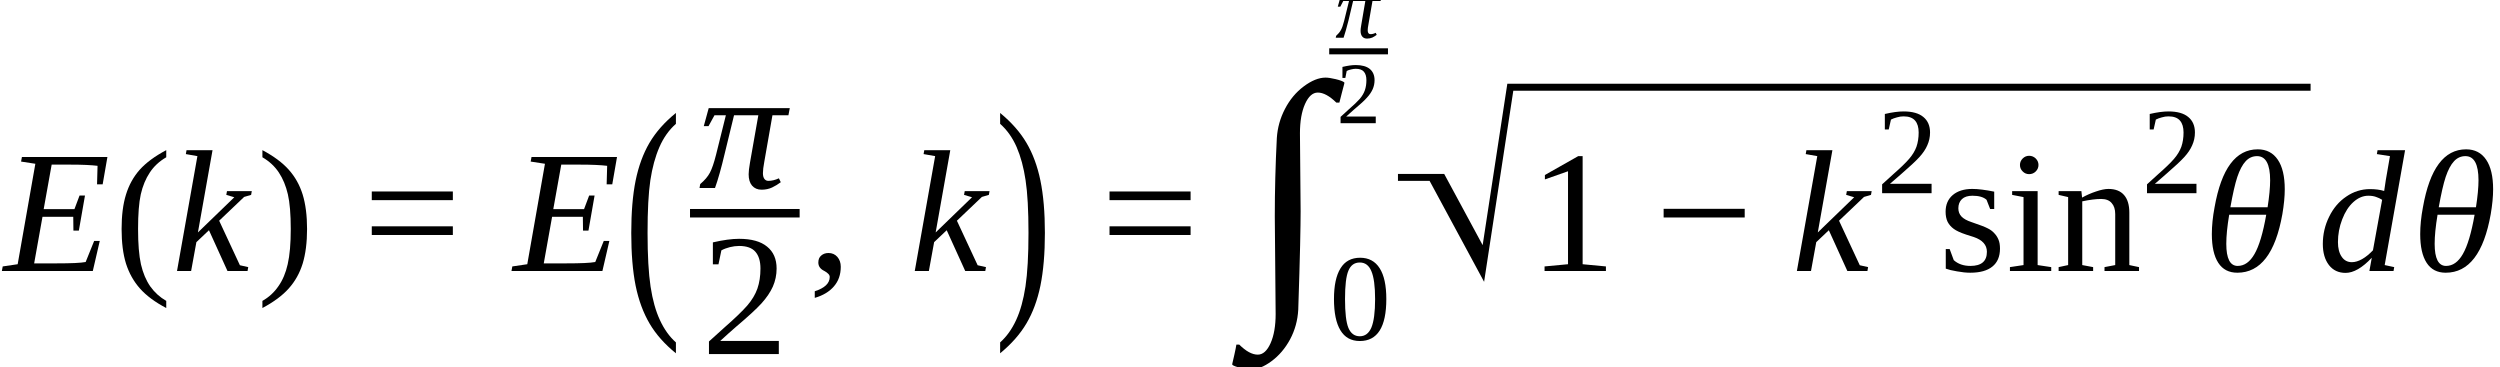
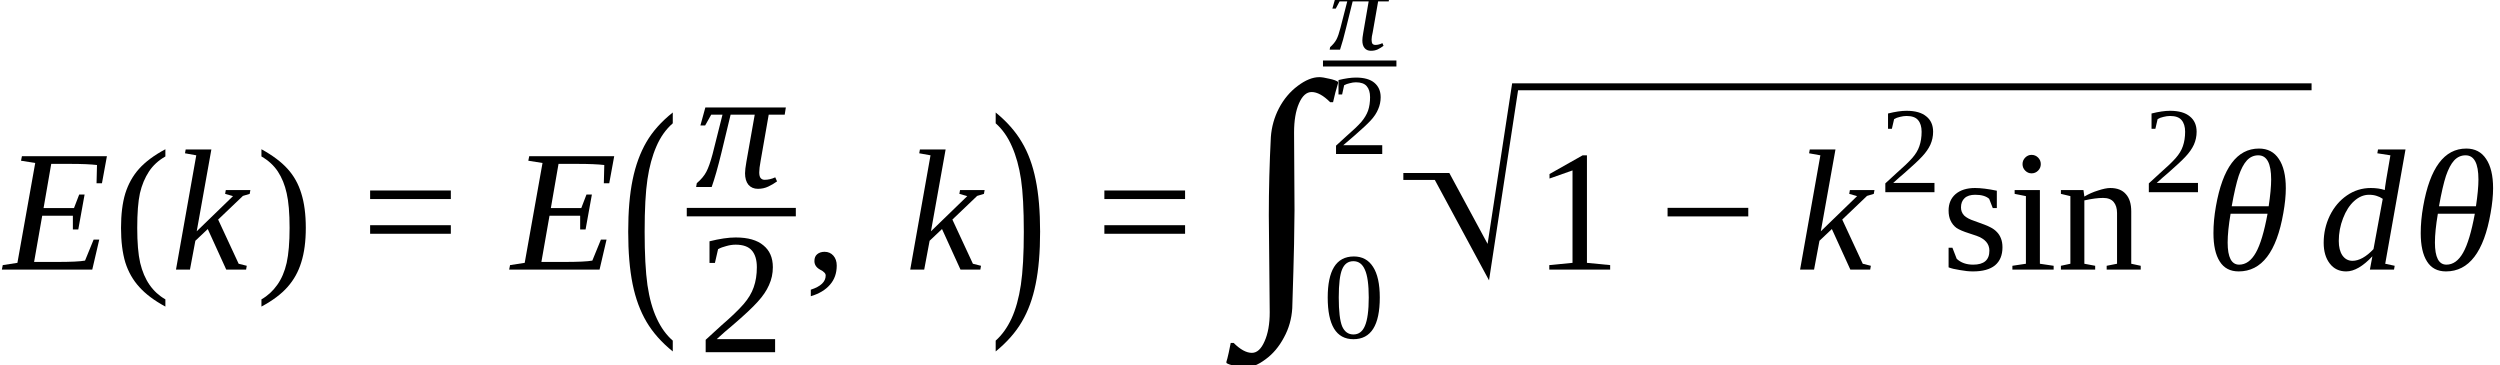
- <svg xmlns="http://www.w3.org/2000/svg" height="33.694pt" width="229.835pt" viewBox="0 -24.916 229.835 33.694">
-   <text font-size="16" text-anchor="middle" y="0" x="5.246" font-family="Times New Roman" font-style="italic" fill="black">E</text>
-   <g transform="translate(10.47656, 0)">
-     <g transform="translate(0, -5.3125)">
-       <text font-size="16.017" transform="scale(0.998927, 1)" text-anchor="middle" y="5.309" x="2.667" font-family="Times New Roman" fill="black">(</text>
+ <svg xmlns="http://www.w3.org/2000/svg" height="25.271pt" width="173.277pt" viewBox="0 -18.687 173.277 25.271">
+   <text font-size="12" text-anchor="middle" y="0" x="3.935" font-family="Times New Roman" font-style="italic" fill="black">E</text>
+   <g transform="translate(7.857422, 0)">
+     <g transform="translate(0, -3.984375)">
+       <text font-size="12.013" transform="scale(0.998927, 1)" text-anchor="middle" y="3.982" x="2" font-family="Times New Roman" fill="black">(</text>
    </g>
-     <g transform="translate(5.328125, 0)">
-       <text font-size="16" text-anchor="middle" y="0" x="3.551" font-family="Times New Roman" font-style="italic" fill="black">k</text>
+     <g transform="translate(3.996094, 0)">
+       <text font-size="12" text-anchor="middle" y="0" x="2.663" font-family="Times New Roman" font-style="italic" fill="black">k</text>
    </g>
-     <g transform="translate(13.13281, -5.3125)">
-       <text font-size="16.017" transform="scale(0.998927, 1)" text-anchor="middle" y="5.309" x="2.667" font-family="Times New Roman" fill="black">)</text>
+     <g transform="translate(9.873047, -3.984375)">
+       <text font-size="12.013" transform="scale(0.998927, 1)" text-anchor="middle" y="3.982" x="2" font-family="Times New Roman" fill="black">)</text>
    </g>
  </g>
-   <g transform="translate(33.38195, -5.3125)">
-     <text font-size="16" text-anchor="middle" y="5.312" x="4.512" font-family="Times New Roman" fill="black">=</text>
+   <g transform="translate(25.0599, -3.984375)">
+     <text font-size="12" text-anchor="middle" y="3.984" x="3.384" font-family="Times New Roman" fill="black">=</text>
  </g>
-   <g transform="translate(46.84983, 0)">
-     <text font-size="16" text-anchor="middle" y="0" x="5.246" font-family="Times New Roman" font-style="italic" fill="black">E</text>
+   <g transform="translate(35.16081, 0)">
+     <text font-size="12" text-anchor="middle" y="0" x="3.935" font-family="Times New Roman" font-style="italic" fill="black">E</text>
  </g>
-   <g transform="translate(57.3264, 0)">
-     <g transform="translate(0, -5.3125)">
-       <text font-size="24.361" transform="scale(0.65679, 1)" text-anchor="middle" y="7.688" x="4.056" font-family="Times New Roman" fill="black">(</text>
+   <g transform="translate(43.01823, 0)">
+     <g transform="translate(0, -3.984375)">
+       <text font-size="18.271" transform="scale(0.65679, 1)" text-anchor="middle" y="5.766" x="3.042" font-family="Times New Roman" fill="black">(</text>
    </g>
-     <g transform="translate(6.109375, 0)">
-       <g transform="translate(0, -5.3125)">
-         <g transform="translate(0.78125, -2.320312)">
-           <text font-size="16" text-anchor="middle" y="0" x="4.008" font-family="Times New Roman" font-style="italic" fill="black">π</text>
+     <g transform="translate(4.582031, 0)">
+       <g transform="translate(0, -3.984375)">
+         <g transform="translate(0.585938, -1.740234)">
+           <text font-size="12" text-anchor="middle" y="0" x="3.006" font-family="Times New Roman" font-style="italic" fill="black">π</text>
        </g>
-         <g transform="translate(1.039062, 12.94531)">
-           <text font-size="16" text-anchor="middle" y="0" x="4" font-family="Times New Roman" fill="black">2</text>
+         <g transform="translate(0.779297, 9.708984)">
+           <text font-size="12" text-anchor="middle" y="0" x="3" font-family="Times New Roman" fill="black">2</text>
        </g>
-         <line y2="0" stroke-width="0.781" x2="10.078" stroke="black" stroke-linecap="butt" stroke-dasharray="none" y1="0" x1="0" fill="none" />
+         <line y2="0" stroke-width="0.586" x2="7.559" stroke="black" stroke-linecap="butt" stroke-dasharray="none" y1="0" x1="0" fill="none" />
      </g>
-       <g transform="translate(10.85938, -5.3125)">
-         <text font-size="16" text-anchor="middle" y="5.312" x="2" font-family="Times New Roman" fill="black">,</text>
+       <g transform="translate(8.144531, -3.984375)">
+         <text font-size="12" text-anchor="middle" y="3.984" x="1.5" font-family="Times New Roman" fill="black">,</text>
      </g>
-       <g transform="translate(20.1927, 0)">
-         <text font-size="16" text-anchor="middle" y="0" x="3.551" font-family="Times New Roman" font-style="italic" fill="black">k</text>
+       <g transform="translate(15.14453, 0)">
+         <text font-size="12" text-anchor="middle" y="0" x="2.663" font-family="Times New Roman" font-style="italic" fill="black">k</text>
      </g>
    </g>
-     <g transform="translate(34.10677, -5.3125)">
-       <text font-size="24.361" transform="scale(0.65679, 1)" text-anchor="middle" y="7.688" x="4.056" font-family="Times New Roman" fill="black">)</text>
+     <g transform="translate(25.60351, -3.984375)">
+       <text font-size="18.271" transform="scale(0.65679, 1)" text-anchor="middle" y="5.766" x="3.042" font-family="Times New Roman" fill="black">)</text>
    </g>
  </g>
-   <g transform="translate(101.2057, -5.3125)">
-     <text font-size="16" text-anchor="middle" y="5.312" x="4.512" font-family="Times New Roman" fill="black">=</text>
+   <g transform="translate(75.95118, -3.984375)">
+     <text font-size="12" text-anchor="middle" y="3.984" x="3.384" font-family="Times New Roman" fill="black">=</text>
  </g>
-   <g transform="translate(114.6736, -5.3125)">
-     <text font-size="27.33" text-anchor="middle" y="7.047" x="3.783" font-family="Times New Roman" fill="black">∫</text>
-     <g transform="translate(7.5265, 11.63869)">
-       <text font-size="11.36" text-anchor="middle" y="0" x="2.84" font-family="Times New Roman" fill="black">0</text>
+   <g transform="translate(86.05209, -3.984375)">
+     <text font-size="20.498" text-anchor="middle" y="5.285" x="2.837" font-family="Times New Roman" fill="black">∫</text>
+     <g transform="translate(5.644875, 8.729019)">
+       <text font-size="8.52" text-anchor="middle" y="0" x="2.13" font-family="Times New Roman" fill="black">0</text>
    </g>
-     <g transform="translate(7.5265, -14.88489)">
-       <g transform="translate(0.554688, -1.249134)">
-         <text font-size="8.066" text-anchor="middle" y="0" x="2.02" font-family="Times New Roman" font-style="italic" fill="black">π</text>
+     <g transform="translate(5.644875, -10.30162)">
+       <g transform="translate(0.416016, -0.959712)">
+         <text font-size="8" text-anchor="middle" y="0" x="2.004" font-family="Times New Roman" font-style="italic" fill="black">π</text>
      </g>
-       <g transform="translate(0.684651, 6.605197)">
-         <text font-size="8.066" text-anchor="middle" y="0" x="2.016" font-family="Times New Roman" fill="black">2</text>
+       <g transform="translate(0.544922, 6.272212)">
+         <text font-size="8" text-anchor="middle" y="0" x="2" font-family="Times New Roman" fill="black">2</text>
      </g>
-       <line y2="0" stroke-width="0.555" x2="5.402" stroke="black" stroke-linecap="butt" stroke-dasharray="none" y1="0" x1="0" fill="none" />
+       <line y2="0" stroke-width="0.416" x2="5.09" stroke="black" stroke-linecap="butt" stroke-dasharray="none" y1="0" x1="0" fill="none" />
    </g>
  </g>
-   <g transform="translate(128.5201, 0)">
-     <g transform="translate(12.07137, 0)">
-       <text font-size="16" text-anchor="middle" y="0" x="4" font-family="Times New Roman" fill="black">1</text>
-       <g transform="translate(11.55555, -5.3125)">
-         <text font-size="16" text-anchor="middle" y="5.312" x="4.512" font-family="Times New Roman" fill="black">−</text>
+   <g transform="translate(97.26681, 0)">
+     <g transform="translate(9.053531, 0)">
+       <text font-size="12" text-anchor="middle" y="0" x="3" font-family="Times New Roman" fill="black">1</text>
+       <g transform="translate(8.666664, -3.984375)">
+         <text font-size="12" text-anchor="middle" y="3.984" x="3.384" font-family="Times New Roman" fill="black">−</text>
      </g>
-       <g transform="translate(24.13454, 0)">
-         <text font-size="16" text-anchor="middle" y="0" x="3.551" font-family="Times New Roman" font-style="italic" fill="black">k</text>
-         <g transform="translate(7.804688, -7.15625)">
-           <text font-size="11.36" text-anchor="middle" y="0" x="2.84" font-family="Times New Roman" fill="black">2</text>
+       <g transform="translate(18.10091, 0)">
+         <text font-size="12" text-anchor="middle" y="0" x="2.663" font-family="Times New Roman" font-style="italic" fill="black">k</text>
+         <g transform="translate(5.876953, -5.367188)">
+           <text font-size="8.52" text-anchor="middle" y="0" x="2.13" font-family="Times New Roman" fill="black">2</text>
        </g>
      </g>
-       <g transform="translate(37.61923, 0)">
-         <text font-size="16" text-anchor="middle" y="0" x="9.336" font-family="Times New Roman" fill="black">sin</text>
-         <g transform="translate(18.67188, 0)">
-           <text font-size="16" text-anchor="middle" y="0" x="0" font-family="Times New Roman, Lucida Sans Unicode" fill="black" />
-           <g transform="translate(0, -7.15625)">
-             <text font-size="11.36" text-anchor="middle" y="0" x="2.84" font-family="Times New Roman" fill="black">2</text>
+       <g transform="translate(28.23786, 0)">
+         <text font-size="12" text-anchor="middle" y="0" x="7.002" font-family="Times New Roman" fill="black">sin</text>
+         <g transform="translate(14.00391, 0)">
+           <text font-size="12" text-anchor="middle" y="0" x="0" font-family="Times New Roman, Lucida Sans Unicode" fill="black" />
+           <g transform="translate(0, -5.367188)">
+             <text font-size="8.52" text-anchor="middle" y="0" x="2.13" font-family="Times New Roman" fill="black">2</text>
          </g>
        </g>
-         <g transform="translate(24.35187, 0)">
-           <text font-size="16" text-anchor="middle" y="0" x="3.93" font-family="Times New Roman" font-style="italic" fill="black">θ</text>
+         <g transform="translate(18.26391, 0)">
+           <text font-size="12" text-anchor="middle" y="0" x="2.947" font-family="Times New Roman" font-style="italic" fill="black">θ</text>
        </g>
      </g>
    </g>
-     <path stroke-linejoin="miter" d="M 0 -8.608 L 4.059 -8.608 L 7.872 -1.546 L 7.766 -0.853 L 3.752 -8.288 L 3.272 -8.288 L 7.747 0 L 10.329 -16.895 L 83.902 -16.895" stroke="black" stroke-linecap="butt" stroke-miterlimit="10" stroke-width="0.64" fill="none" />
+     <path stroke-linejoin="miter" d="M -0 -6.456 L 3.044 -6.456 L 5.904 -1.159 L 5.825 -0.64 L 2.814 -6.216 L 2.454 -6.216 L 5.81 0 L 7.747 -12.671 L 62.95 -12.671" stroke="black" stroke-linecap="butt" stroke-miterlimit="10" stroke-width="0.48" fill="none" />
  </g>
-   <g transform="translate(213.062, 0)">
-     <text font-size="16" text-anchor="middle" y="0" x="4" font-family="Times New Roman" font-style="italic" fill="black">d</text>
-     <g transform="translate(8.65625, 0)">
-       <text font-size="16" text-anchor="middle" y="0" x="3.93" font-family="Times New Roman" font-style="italic" fill="black">θ</text>
+   <g transform="translate(160.6966, 0)">
+     <text font-size="12" text-anchor="middle" y="0" x="3" font-family="Times New Roman" font-style="italic" fill="black">d</text>
+     <g transform="translate(6.492188, 0)">
+       <text font-size="12" text-anchor="middle" y="0" x="2.947" font-family="Times New Roman" font-style="italic" fill="black">θ</text>
    </g>
  </g>
</svg>
